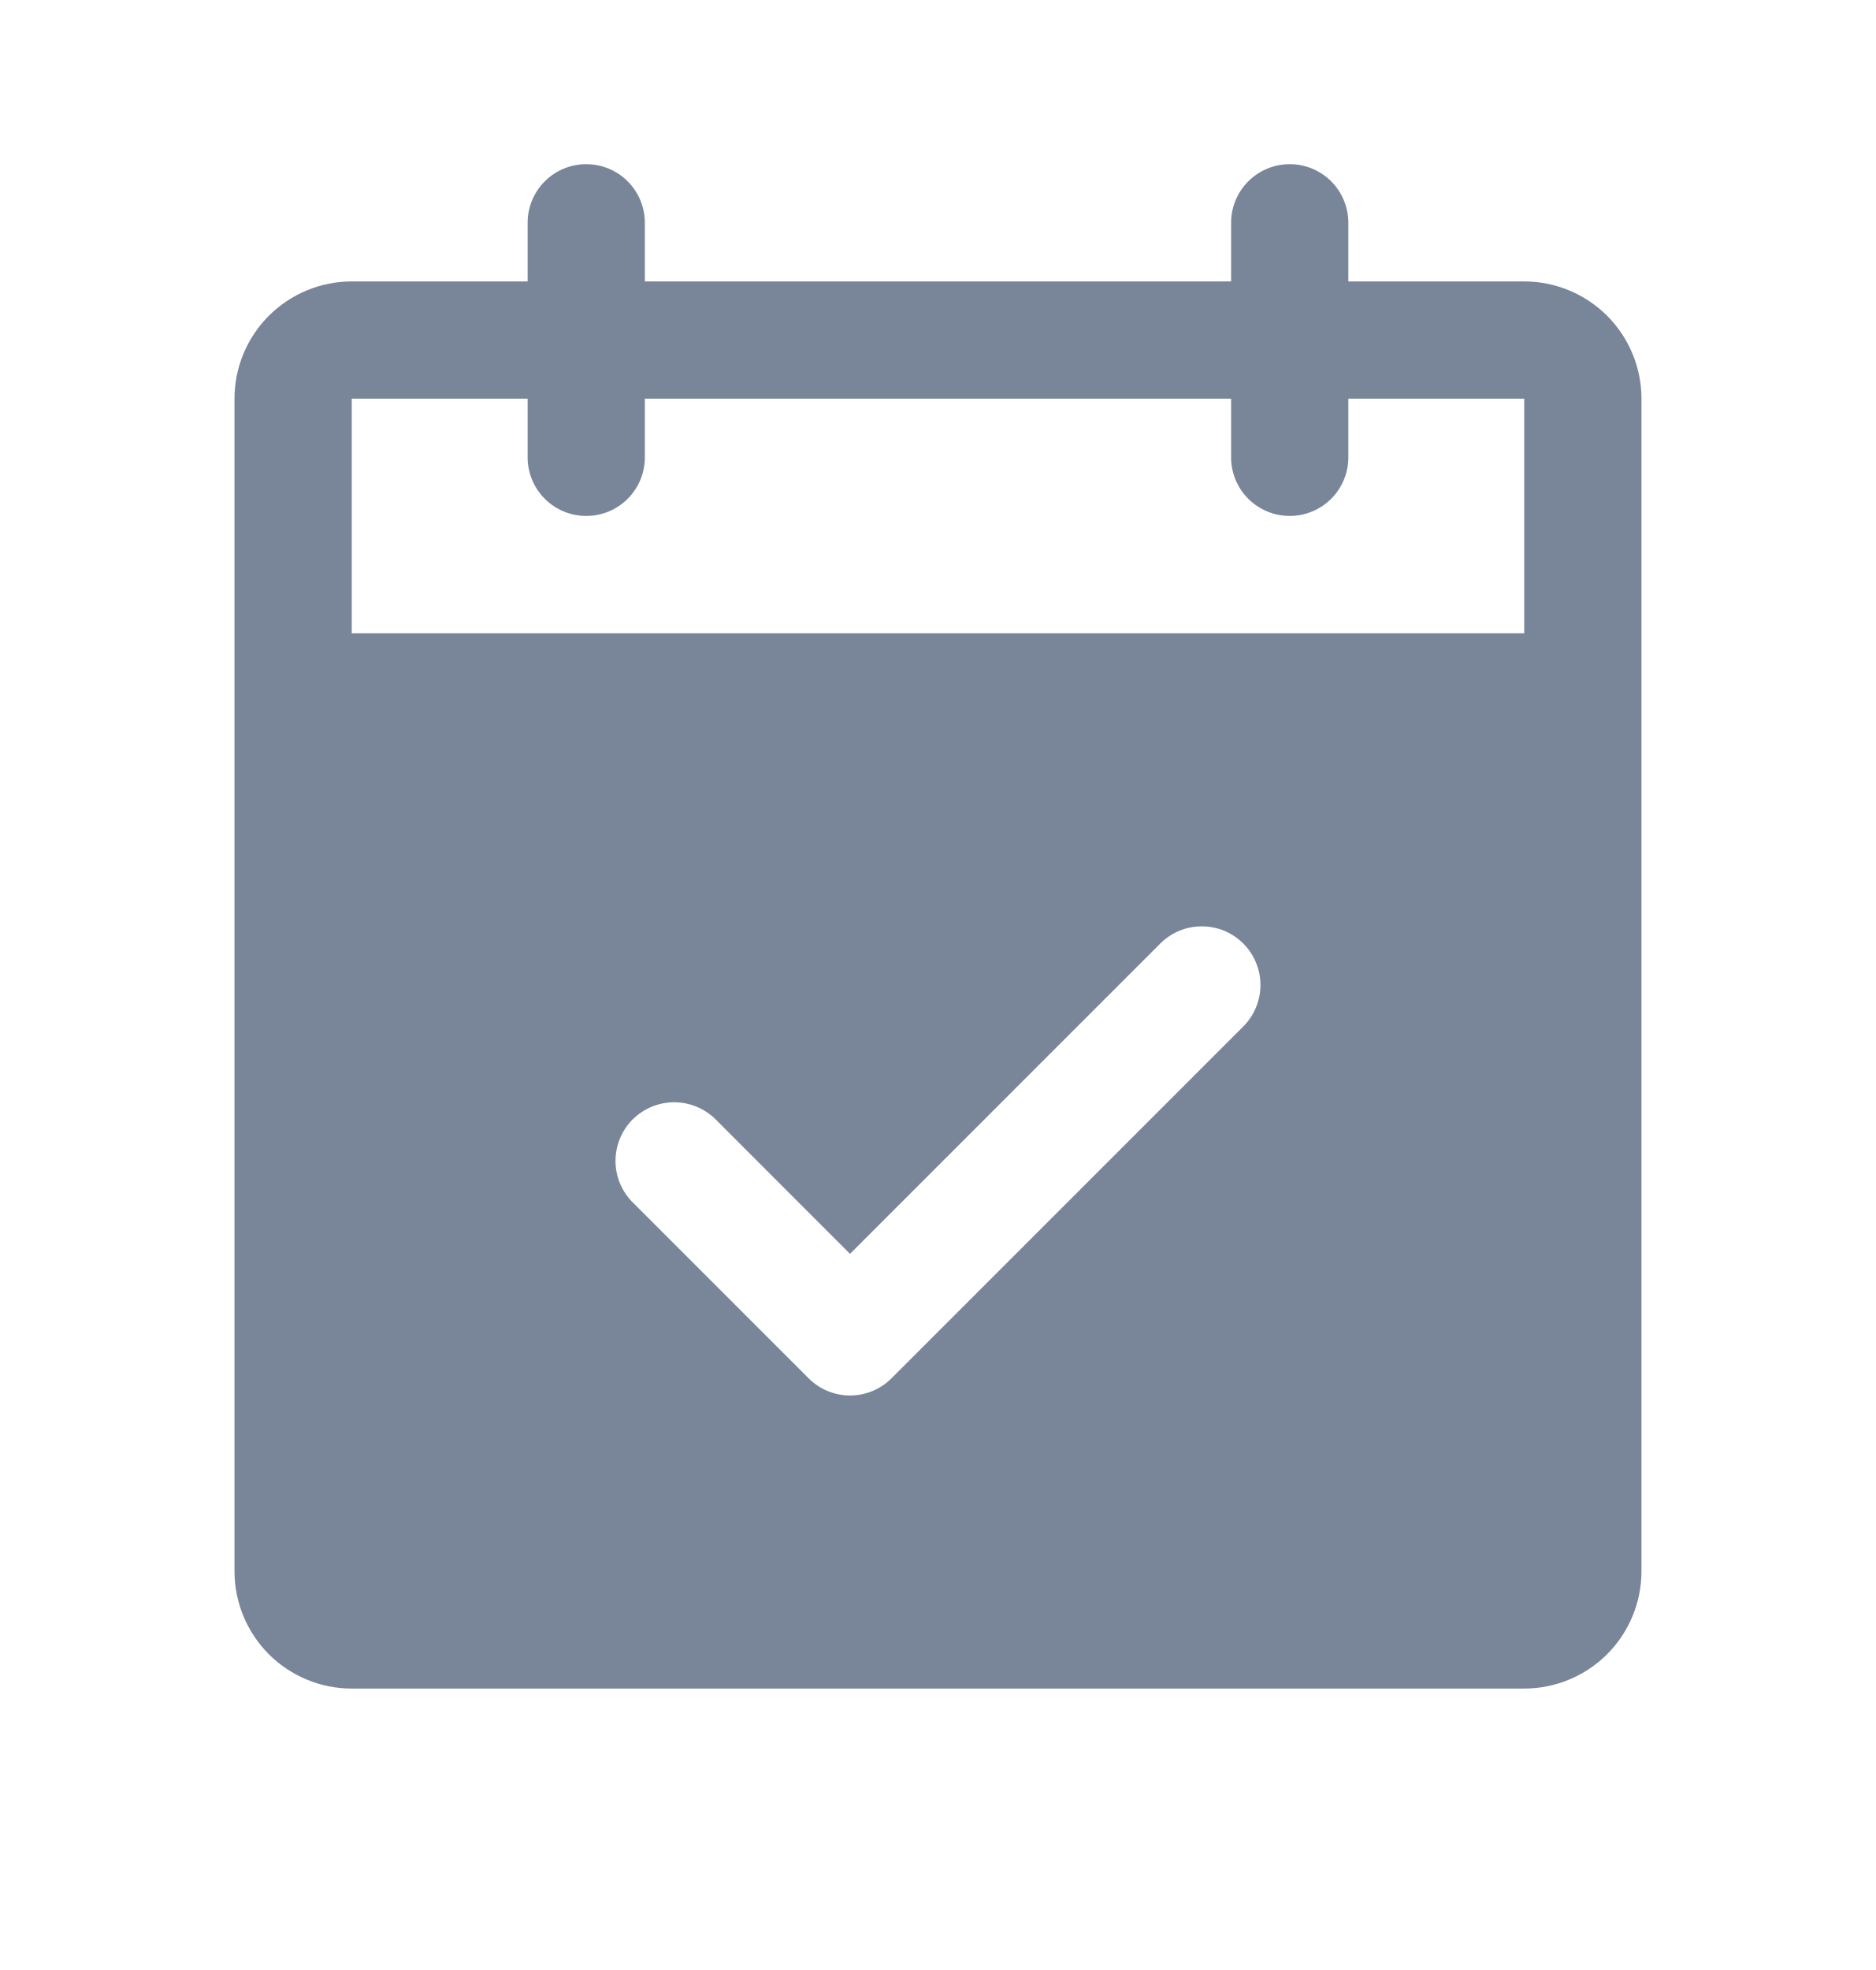
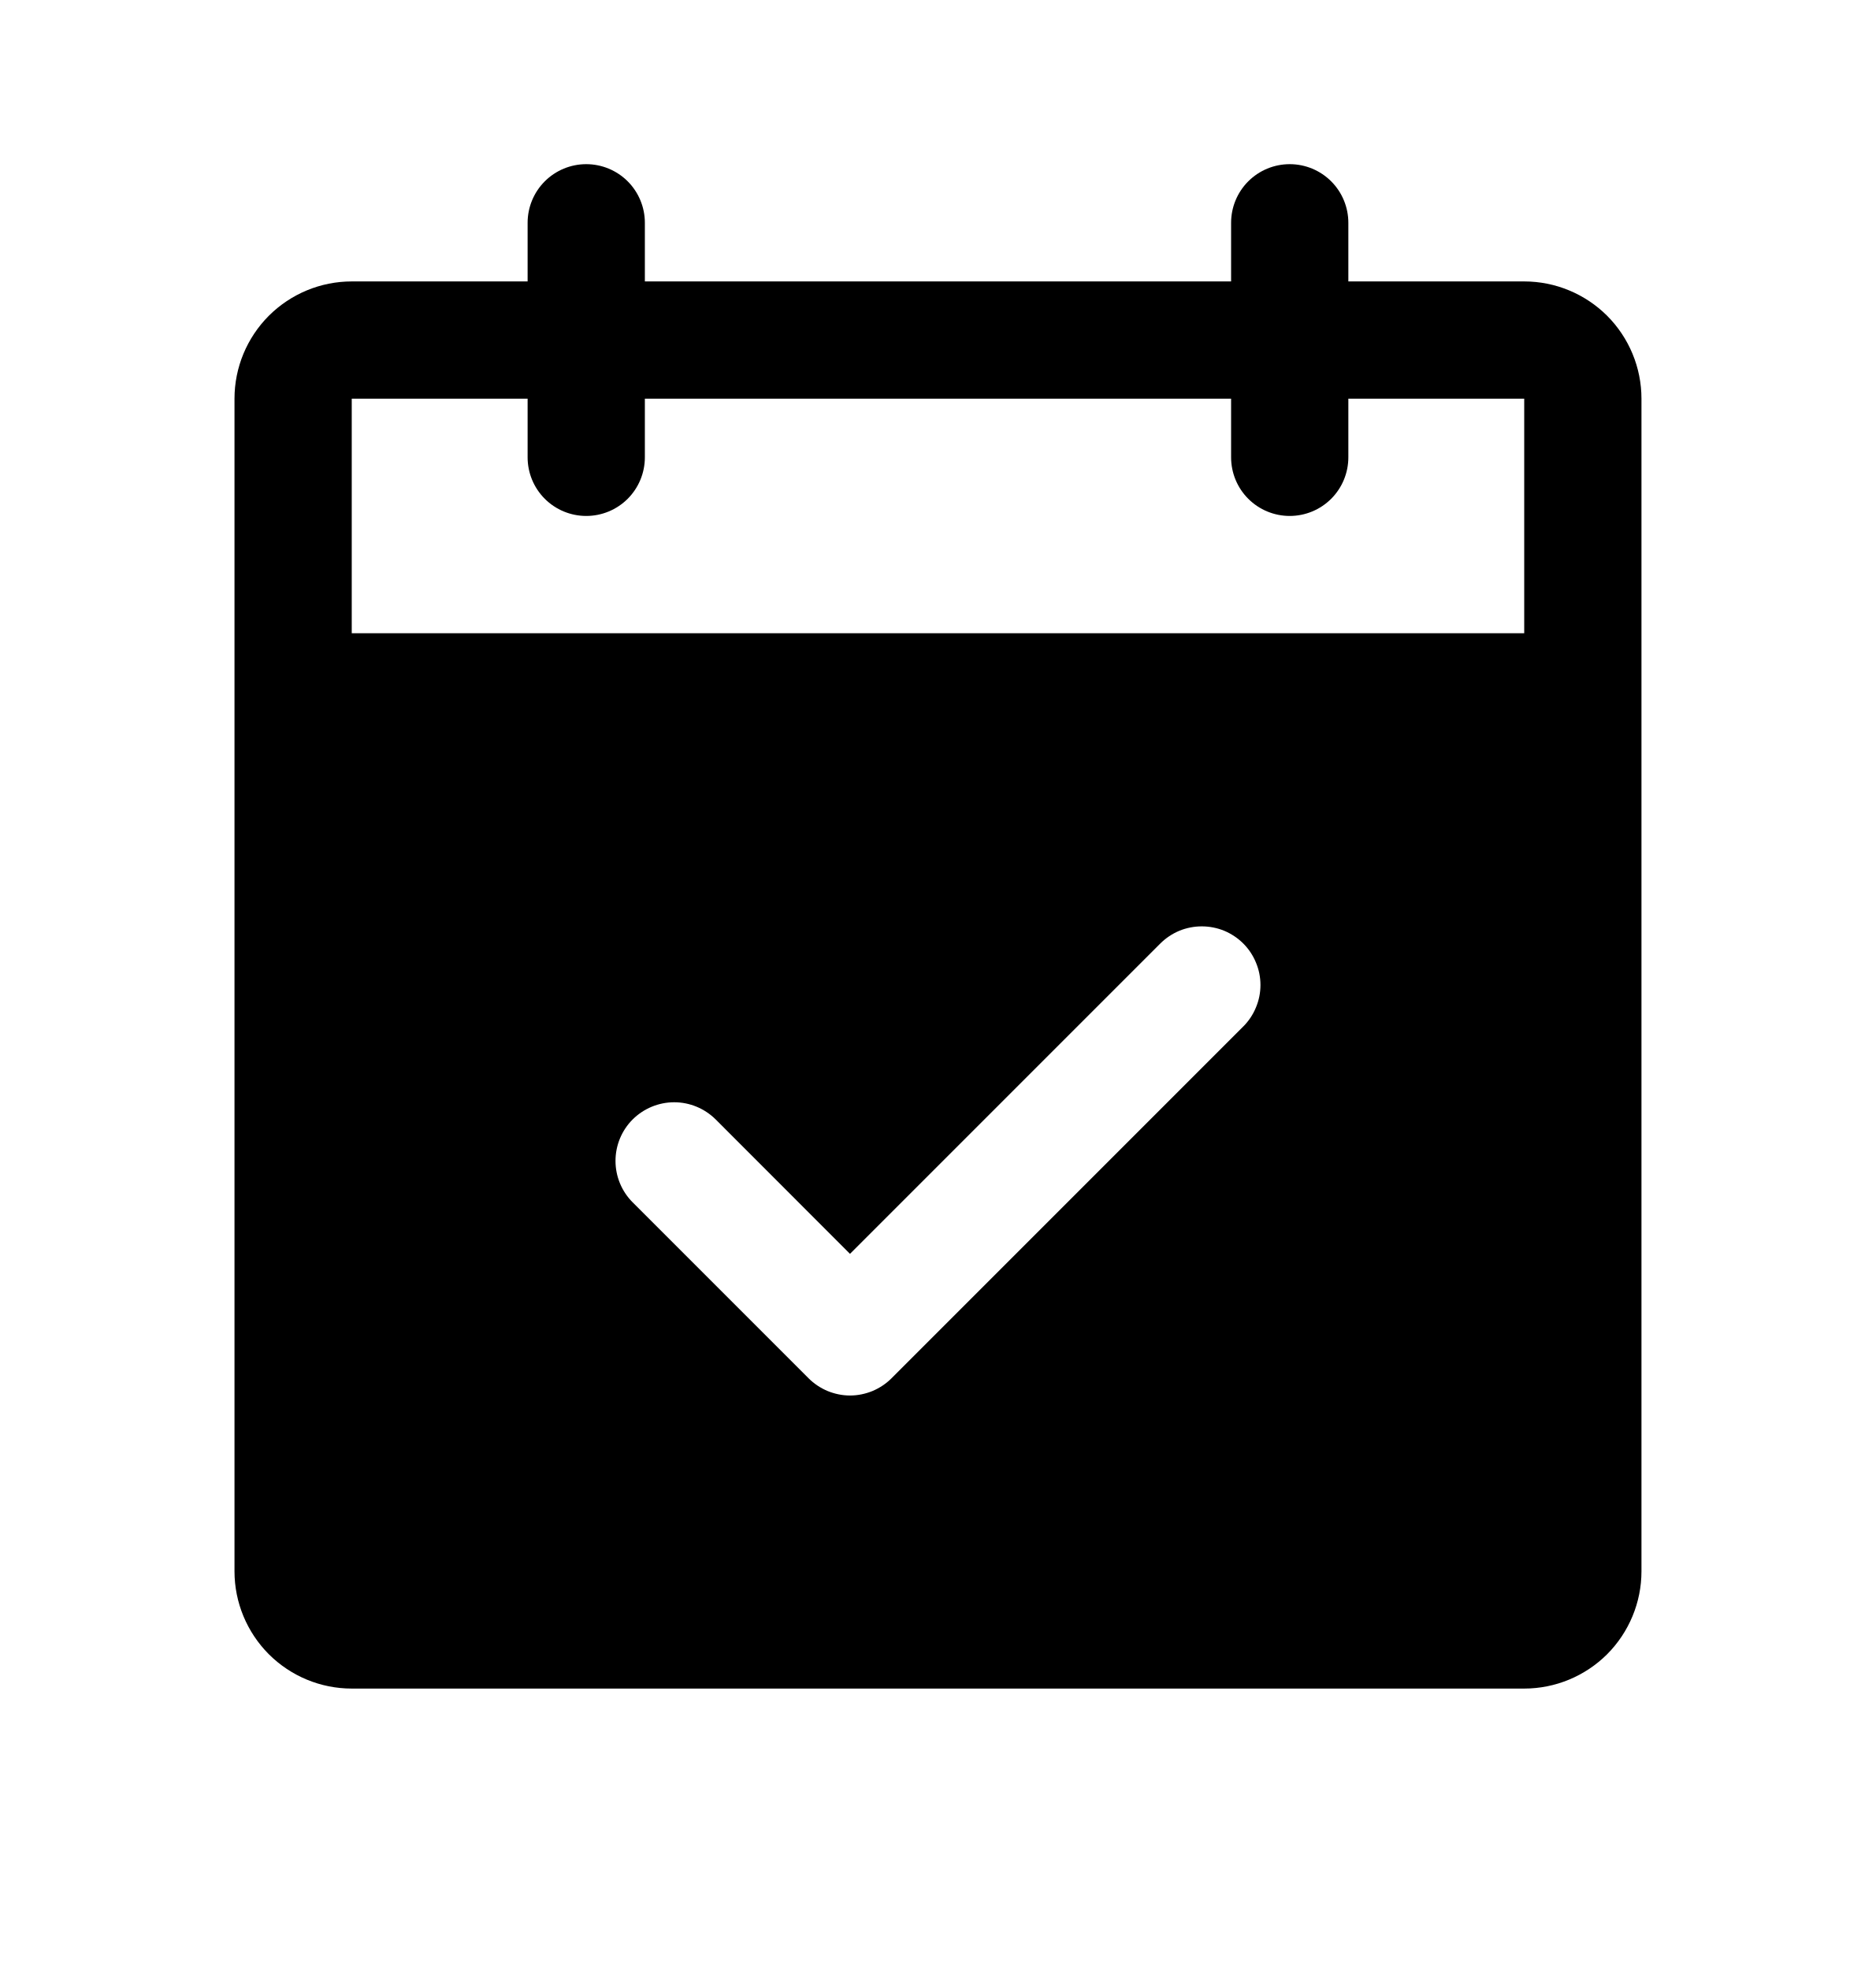
<svg xmlns="http://www.w3.org/2000/svg" width="20" height="21" viewBox="0 0 20 21" fill="none">
-   <path d="M16.25 3H14.375V2.375C14.375 2.209 14.309 2.05 14.192 1.933C14.075 1.816 13.916 1.75 13.75 1.75C13.584 1.75 13.425 1.816 13.308 1.933C13.191 2.05 13.125 2.209 13.125 2.375V3H6.875V2.375C6.875 2.209 6.809 2.05 6.692 1.933C6.575 1.816 6.416 1.75 6.25 1.75C6.084 1.75 5.925 1.816 5.808 1.933C5.691 2.05 5.625 2.209 5.625 2.375V3H3.75C3.418 3 3.101 3.132 2.866 3.366C2.632 3.601 2.5 3.918 2.5 4.25V16.75C2.5 17.081 2.632 17.399 2.866 17.634C3.101 17.868 3.418 18 3.75 18H16.25C16.581 18 16.899 17.868 17.134 17.634C17.368 17.399 17.5 17.081 17.5 16.75V4.25C17.5 3.918 17.368 3.601 17.134 3.366C16.899 3.132 16.581 3 16.25 3ZM13.255 10.942L9.505 14.692C9.447 14.75 9.378 14.796 9.302 14.828C9.226 14.859 9.145 14.876 9.062 14.876C8.98 14.876 8.899 14.859 8.823 14.828C8.747 14.796 8.678 14.75 8.62 14.692L6.745 12.817C6.628 12.7 6.562 12.541 6.562 12.375C6.562 12.209 6.628 12.05 6.745 11.933C6.863 11.816 7.022 11.75 7.188 11.75C7.353 11.75 7.512 11.816 7.63 11.933L9.062 13.366L12.37 10.058C12.428 10 12.497 9.954 12.573 9.922C12.649 9.891 12.73 9.875 12.812 9.875C12.895 9.875 12.976 9.891 13.052 9.922C13.128 9.954 13.197 10 13.255 10.058C13.313 10.116 13.359 10.185 13.39 10.261C13.422 10.337 13.438 10.418 13.438 10.5C13.438 10.582 13.422 10.663 13.39 10.739C13.359 10.815 13.313 10.884 13.255 10.942ZM3.75 6.75V4.25H5.625V4.875C5.625 5.041 5.691 5.2 5.808 5.317C5.925 5.434 6.084 5.5 6.25 5.5C6.416 5.5 6.575 5.434 6.692 5.317C6.809 5.2 6.875 5.041 6.875 4.875V4.25H13.125V4.875C13.125 5.041 13.191 5.2 13.308 5.317C13.425 5.434 13.584 5.5 13.75 5.5C13.916 5.5 14.075 5.434 14.192 5.317C14.309 5.2 14.375 5.041 14.375 4.875V4.25H16.25V6.75H3.75Z" fill="#79869A" />
+   <path d="M16.25 3H14.375V2.375C14.375 2.209 14.309 2.05 14.192 1.933C14.075 1.816 13.916 1.75 13.75 1.75C13.584 1.75 13.425 1.816 13.308 1.933C13.191 2.05 13.125 2.209 13.125 2.375V3H6.875V2.375C6.875 2.209 6.809 2.05 6.692 1.933C6.575 1.816 6.416 1.75 6.25 1.75C6.084 1.75 5.925 1.816 5.808 1.933C5.691 2.05 5.625 2.209 5.625 2.375V3H3.75C3.418 3 3.101 3.132 2.866 3.366C2.632 3.601 2.5 3.918 2.5 4.25V16.75C2.5 17.081 2.632 17.399 2.866 17.634C3.101 17.868 3.418 18 3.75 18H16.25C16.581 18 16.899 17.868 17.134 17.634C17.368 17.399 17.5 17.081 17.5 16.75V4.25C17.5 3.918 17.368 3.601 17.134 3.366C16.899 3.132 16.581 3 16.25 3ZM13.255 10.942L9.505 14.692C9.447 14.75 9.378 14.796 9.302 14.828C9.226 14.859 9.145 14.876 9.062 14.876C8.98 14.876 8.899 14.859 8.823 14.828C8.747 14.796 8.678 14.75 8.62 14.692L6.745 12.817C6.628 12.7 6.562 12.541 6.562 12.375C6.562 12.209 6.628 12.05 6.745 11.933C6.863 11.816 7.022 11.75 7.188 11.75C7.353 11.75 7.512 11.816 7.63 11.933L9.062 13.366L12.37 10.058C12.428 10 12.497 9.954 12.573 9.922C12.649 9.891 12.73 9.875 12.812 9.875C12.895 9.875 12.976 9.891 13.052 9.922C13.128 9.954 13.197 10 13.255 10.058C13.313 10.116 13.359 10.185 13.39 10.261C13.422 10.337 13.438 10.418 13.438 10.5C13.438 10.582 13.422 10.663 13.39 10.739C13.359 10.815 13.313 10.884 13.255 10.942ZM3.75 6.75V4.25H5.625V4.875C5.625 5.041 5.691 5.2 5.808 5.317C5.925 5.434 6.084 5.5 6.25 5.5C6.416 5.5 6.575 5.434 6.692 5.317C6.809 5.2 6.875 5.041 6.875 4.875V4.25H13.125V4.875C13.125 5.041 13.191 5.2 13.308 5.317C13.425 5.434 13.584 5.5 13.75 5.5C13.916 5.5 14.075 5.434 14.192 5.317C14.309 5.2 14.375 5.041 14.375 4.875V4.25H16.25V6.75H3.75Z" fill="currentColor" />
</svg>
